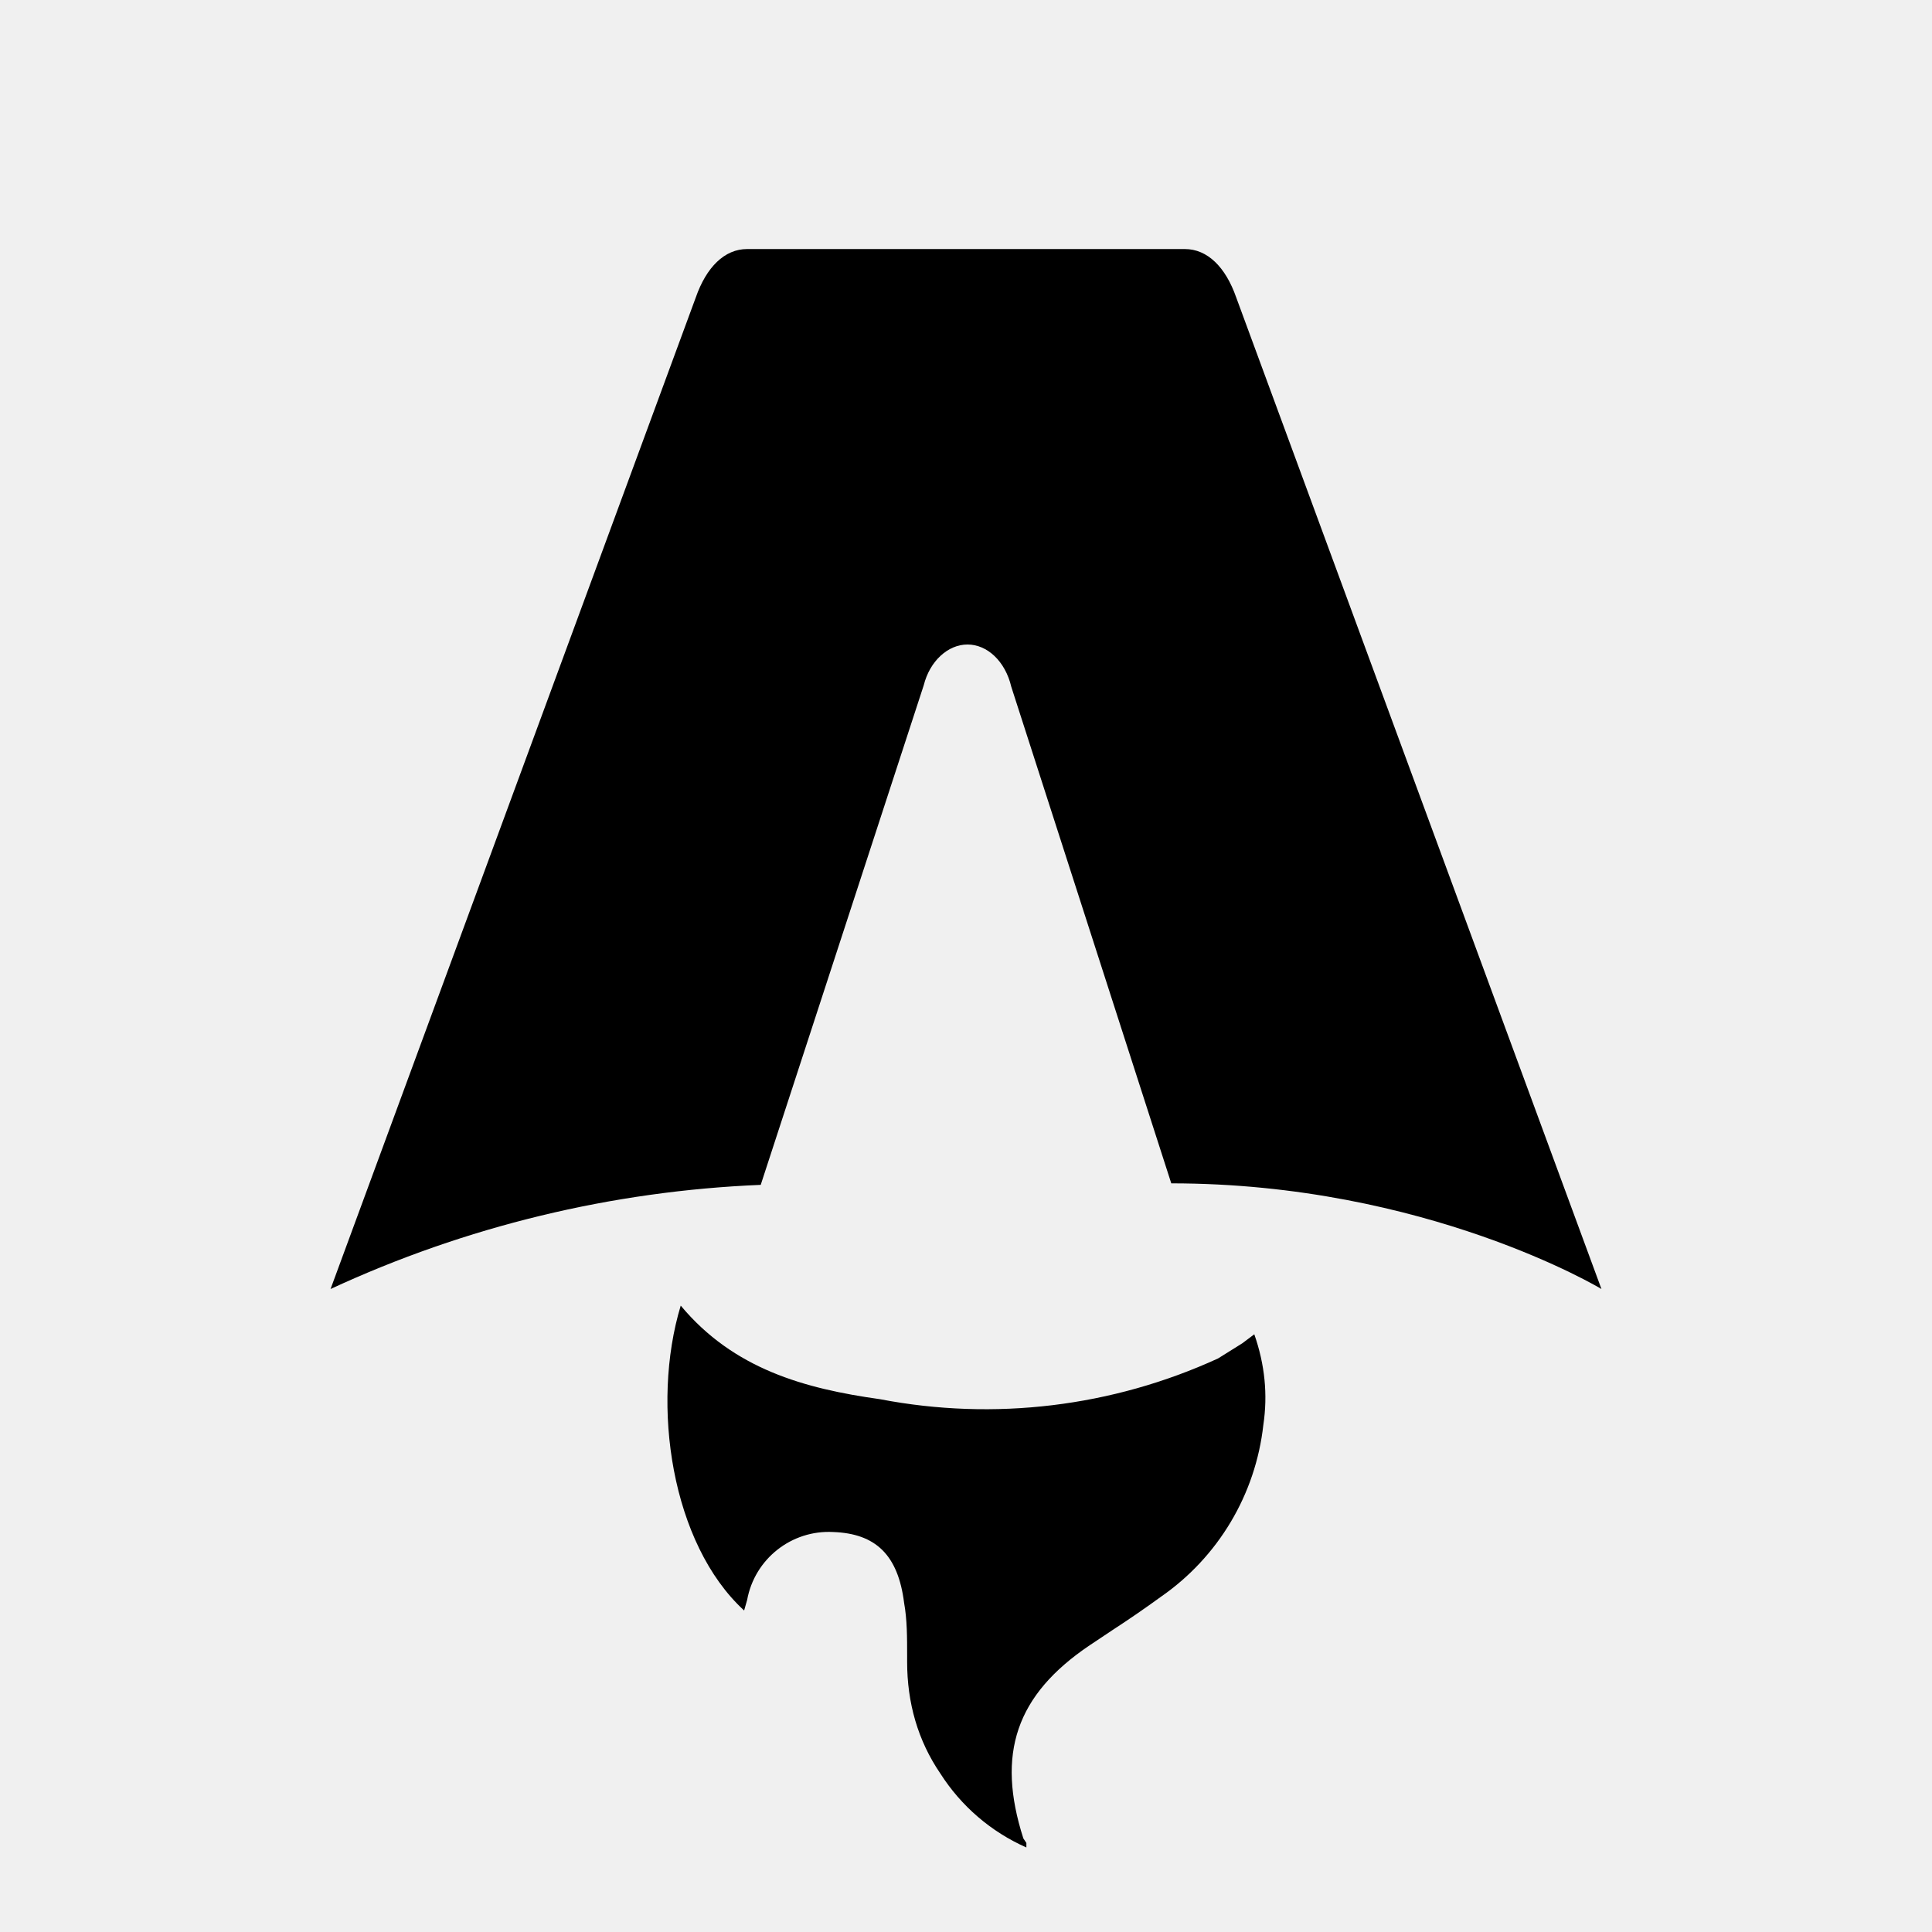
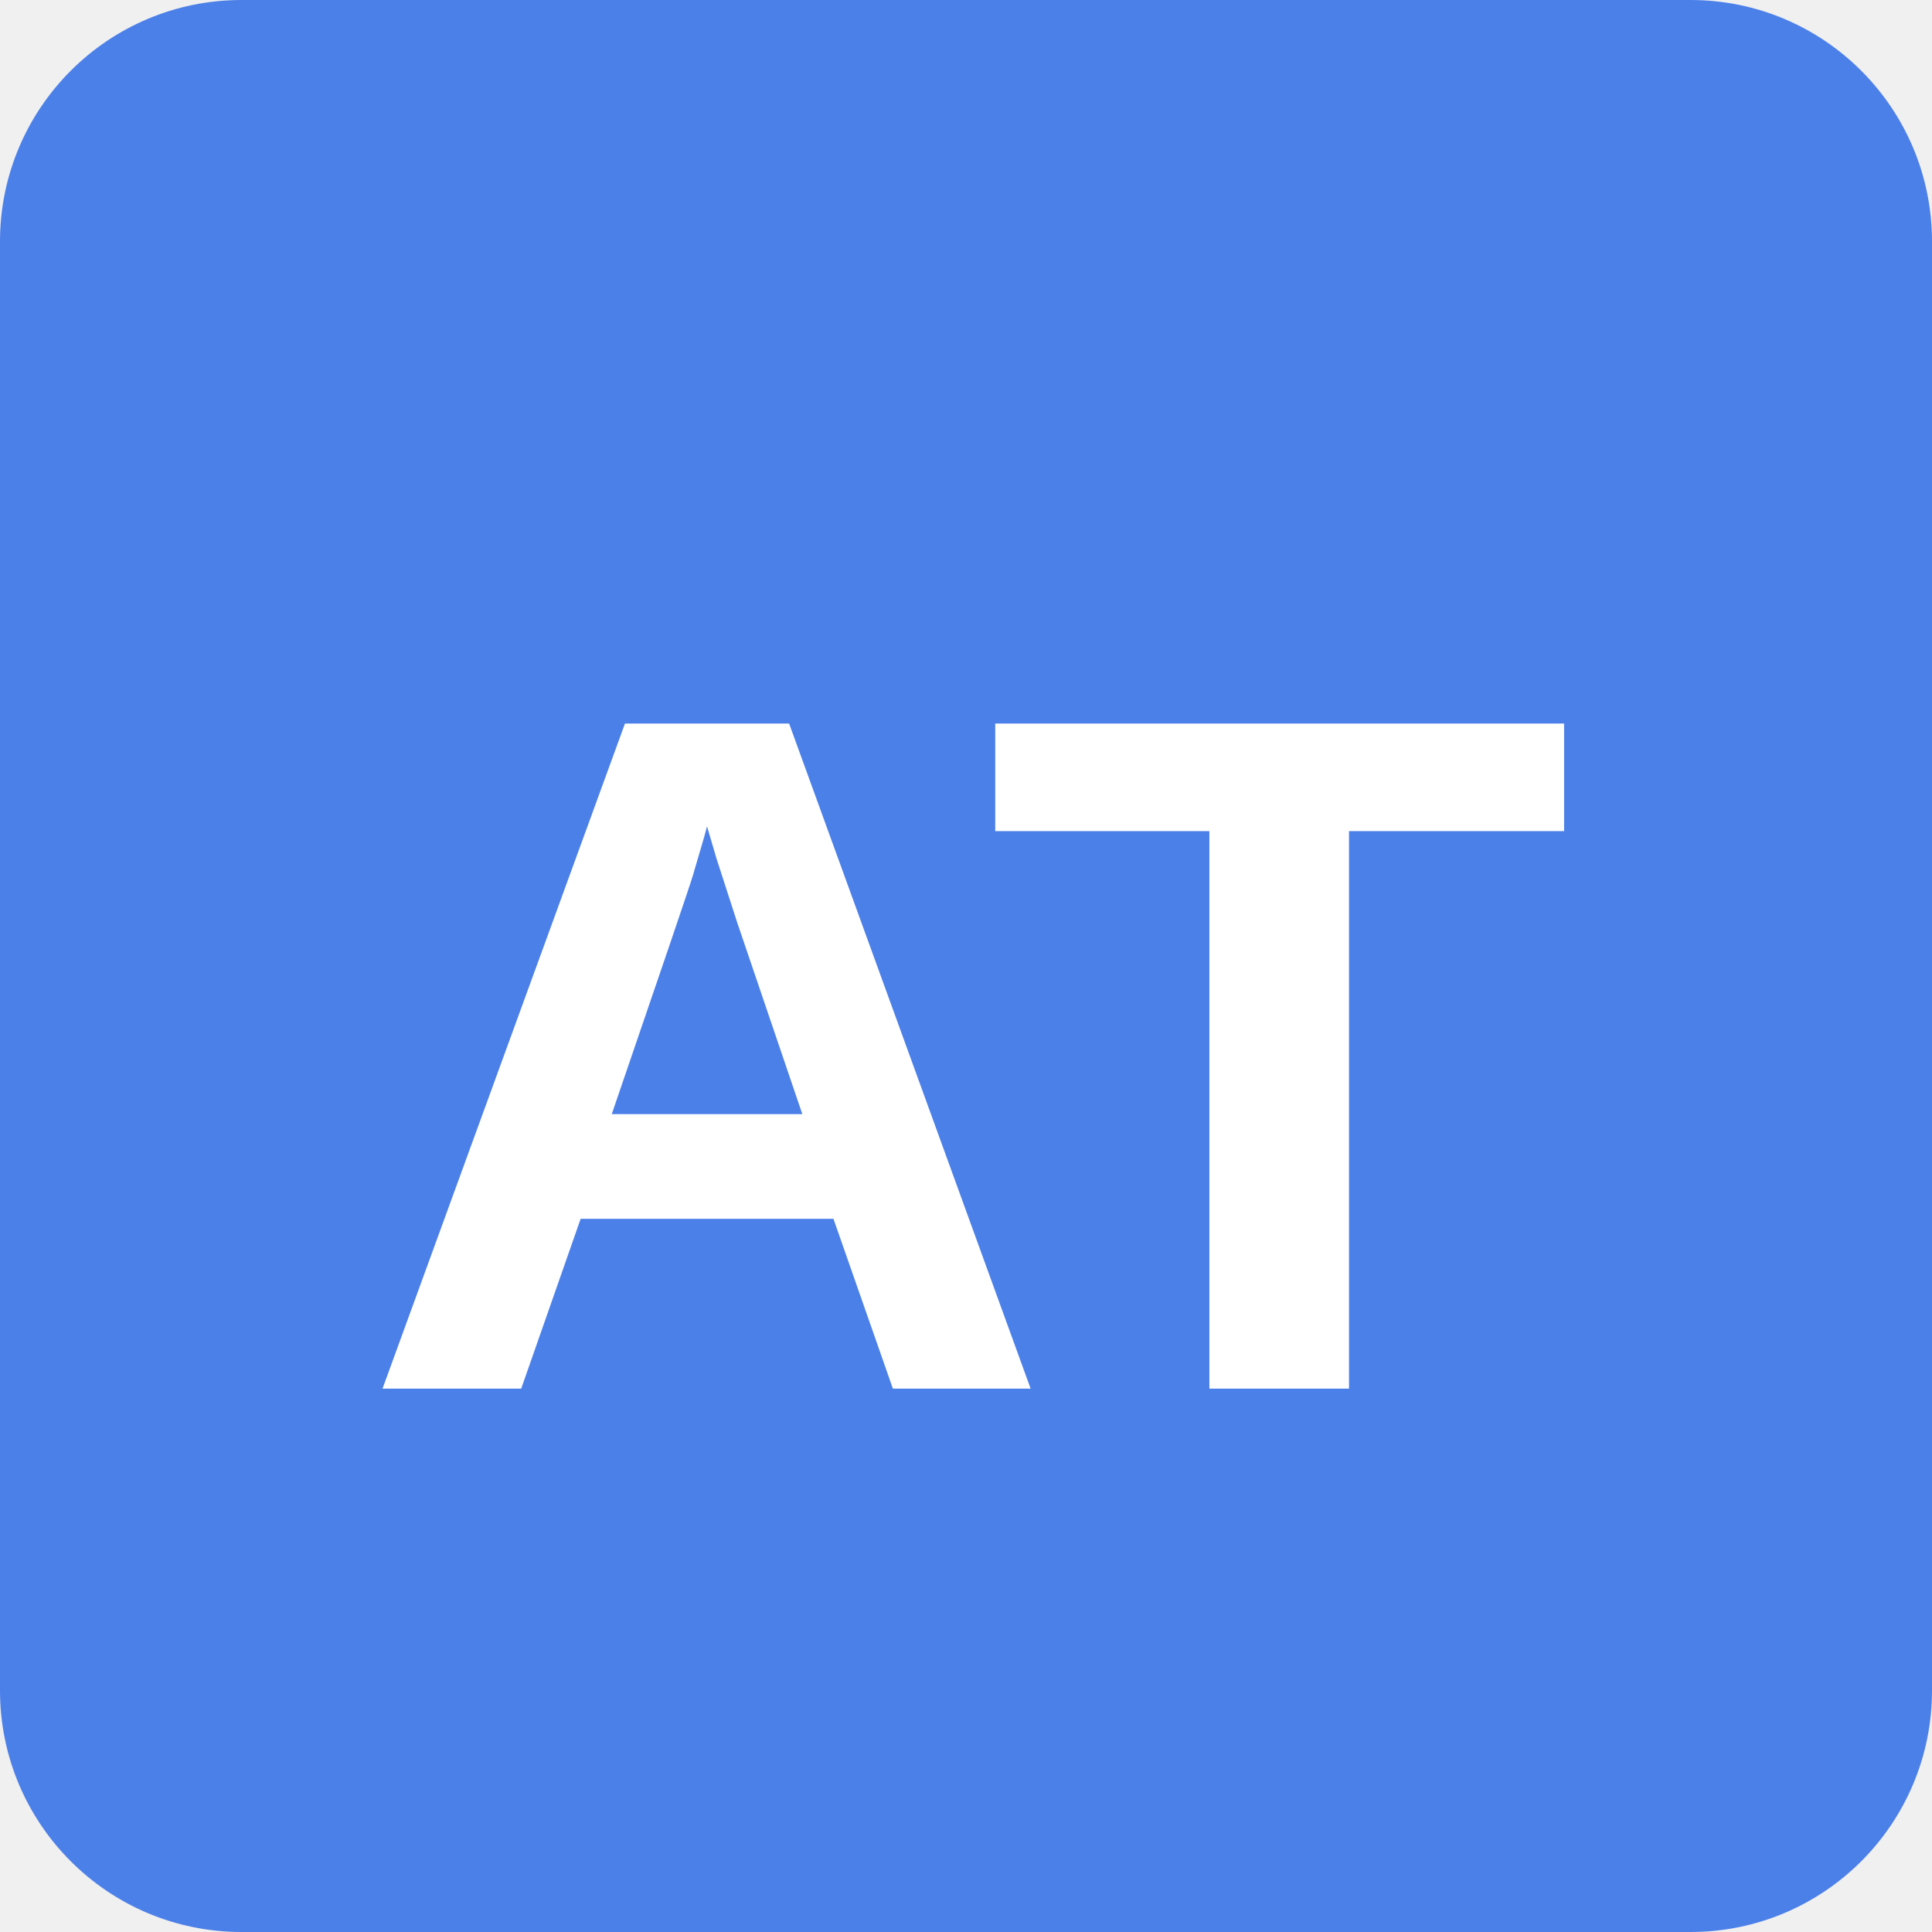
- <svg xmlns="http://www.w3.org/2000/svg" fill="none" viewBox="0 0 128 128">
-   <path d="M50.4 78.5a75.1 75.1 0 0 0-28.5 6.9l24.2-65.7c.7-2 1.9-3.2 3.4-3.2h29c1.5 0 2.7 1.2 3.4 3.2l24.2 65.7s-11.6-7-28.5-7L67 45.5c-.4-1.7-1.6-2.8-2.9-2.8-1.3 0-2.5 1.1-2.9 2.7L50.4 78.5Zm-1.1 28.2Zm-4.2-20.2c-2 6.6-.6 15.8 4.2 20.2a17.5 17.5 0 0 1 .2-.7 5.5 5.5 0 0 1 5.7-4.5c2.8.1 4.3 1.5 4.7 4.7.2 1.1.2 2.3.2 3.5v.4c0 2.7.7 5.2 2.2 7.4a13 13 0 0 0 5.7 4.9v-.3l-.2-.3c-1.8-5.6-.5-9.5 4.4-12.8l1.5-1a73 73 0 0 0 3.2-2.2 16 16 0 0 0 6.8-11.4c.3-2 .1-4-.6-6l-.8.6-1.6 1a37 37 0 0 1-22.4 2.7c-5-.7-9.7-2-13.2-6.2Z" />
-   <style>
-         path { fill: #000; }
-         @media (prefers-color-scheme: dark) {
-             path { fill: #FFF; }
-         }
-     </style>
+ <svg xmlns="http://www.w3.org/2000/svg" viewBox="0 0 32 32">
+   <rect width="32" height="32" rx="4" fill="#4c80e9" />
+   <text x="16" y="23" font-family="Arial, sans-serif" font-size="16" font-weight="bold" fill="#ffffff" text-anchor="middle">AT</text>
</svg>
